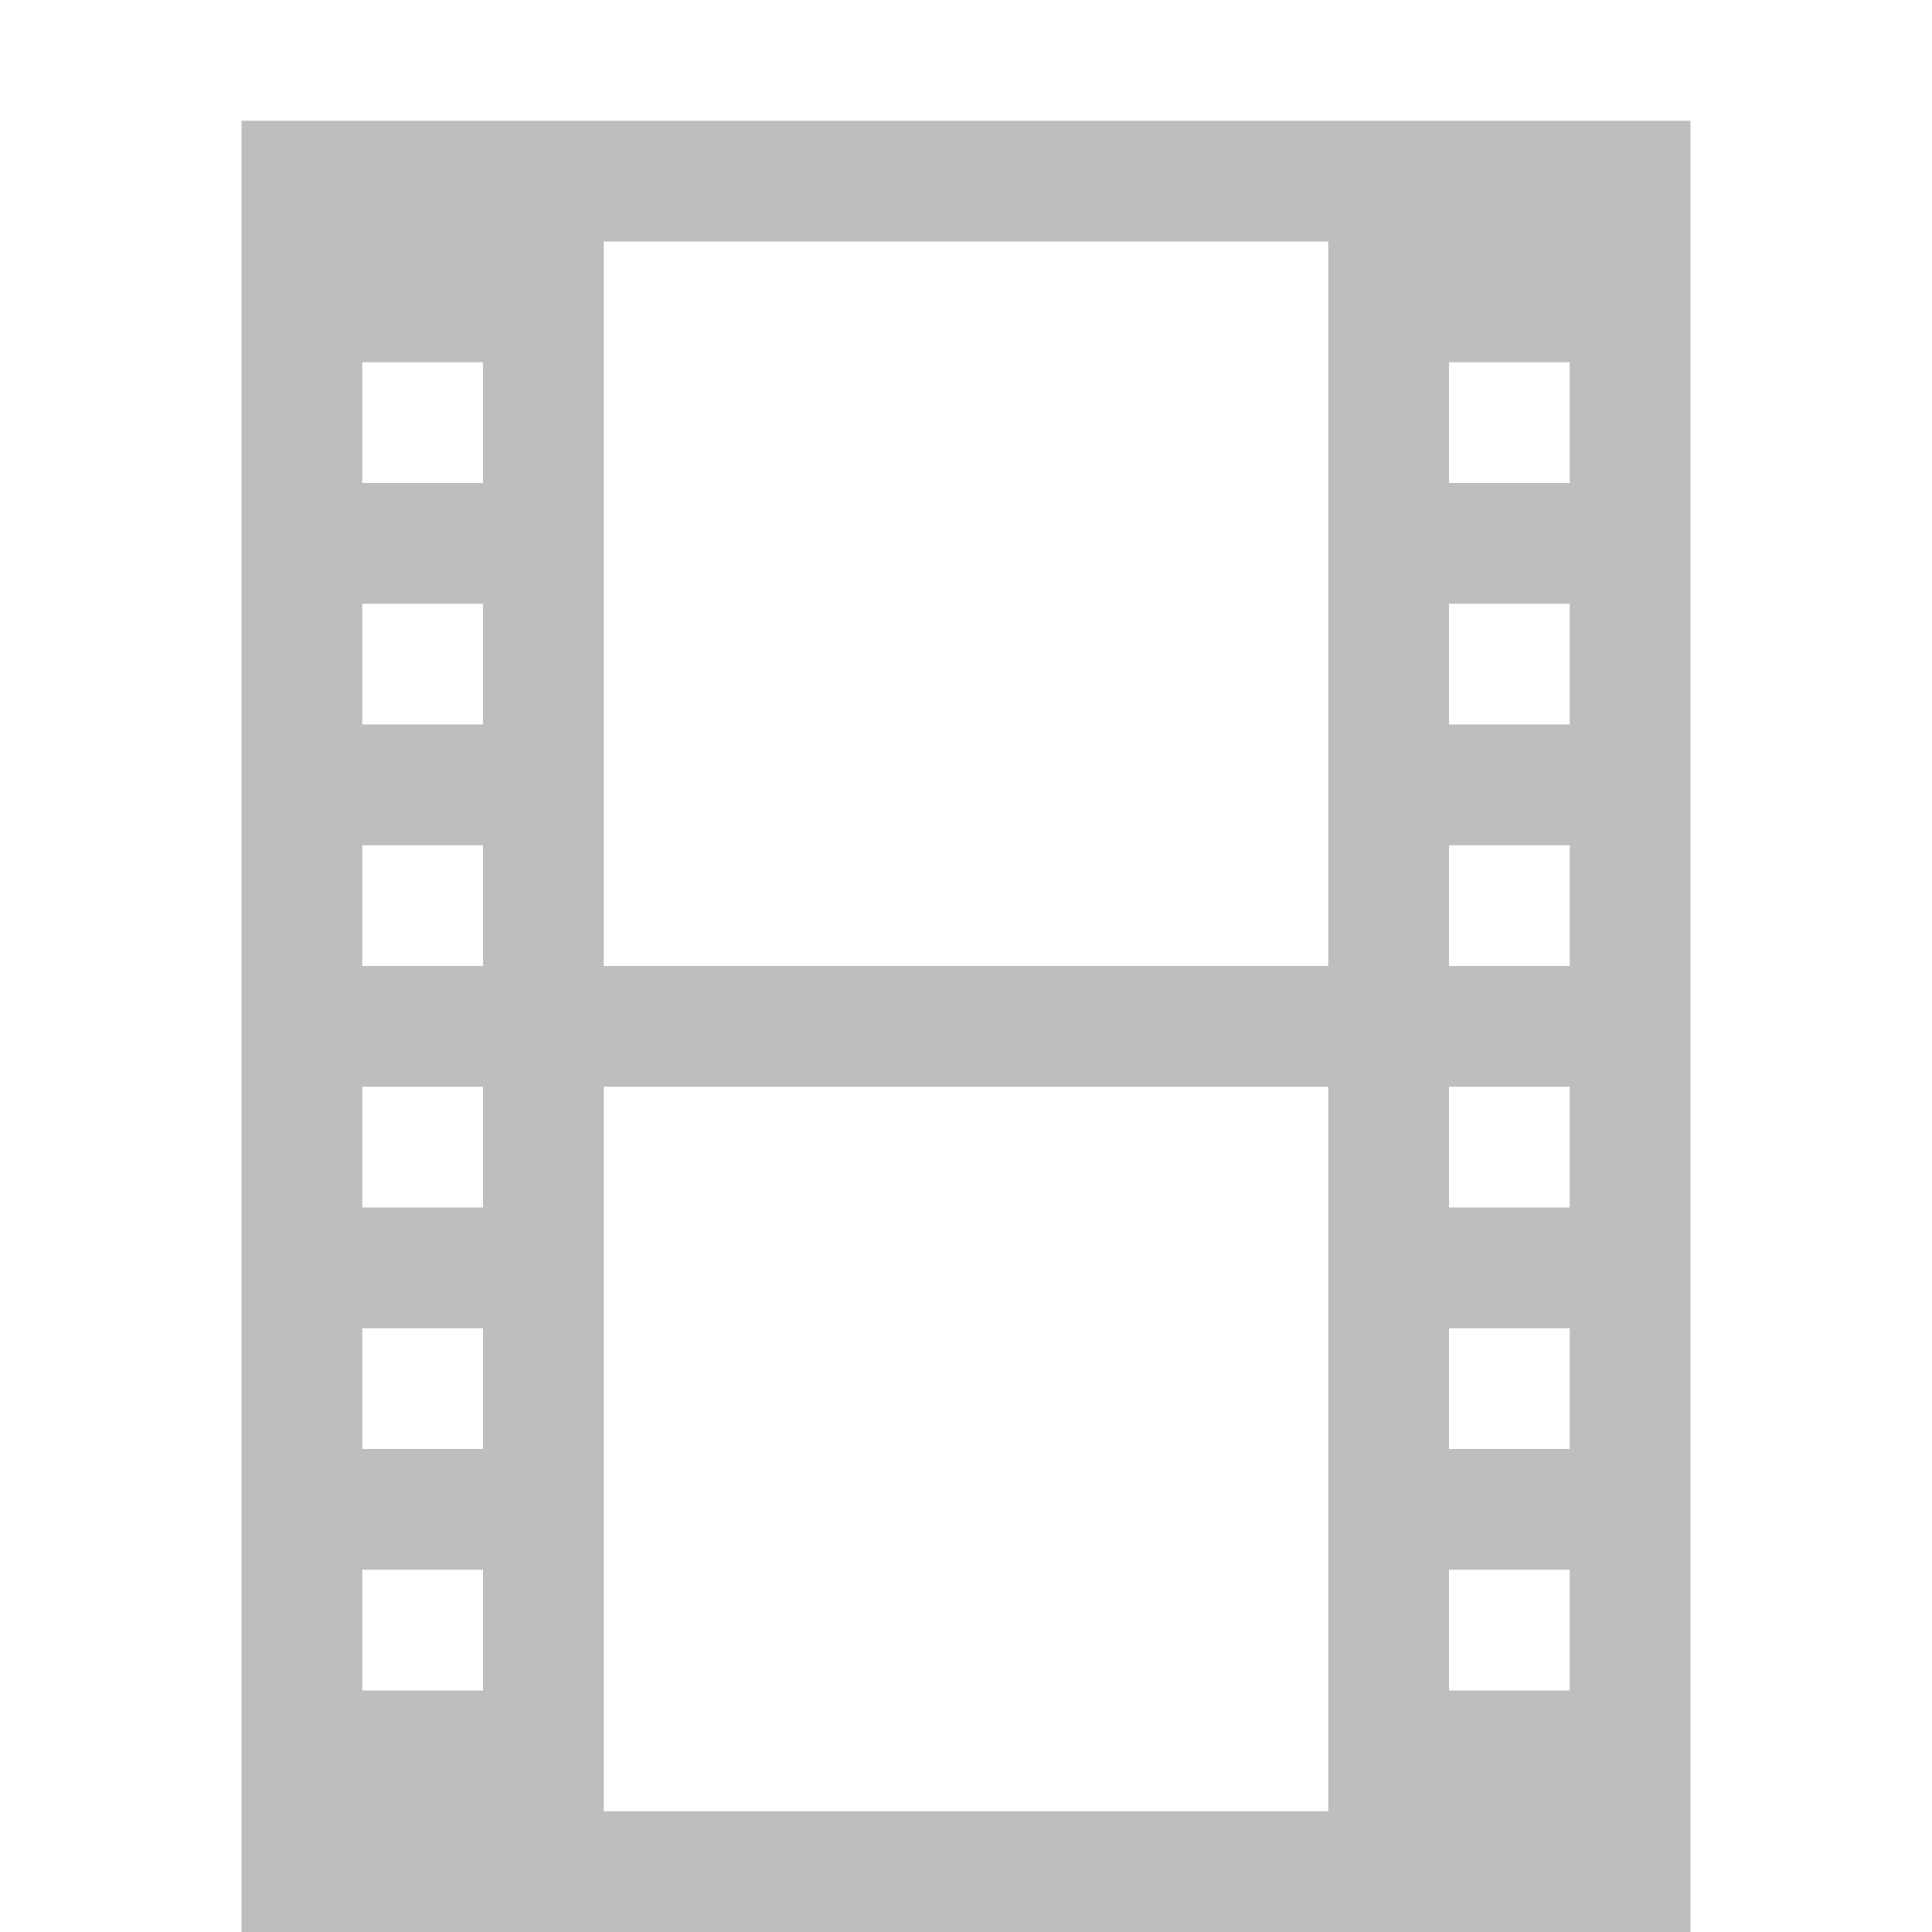
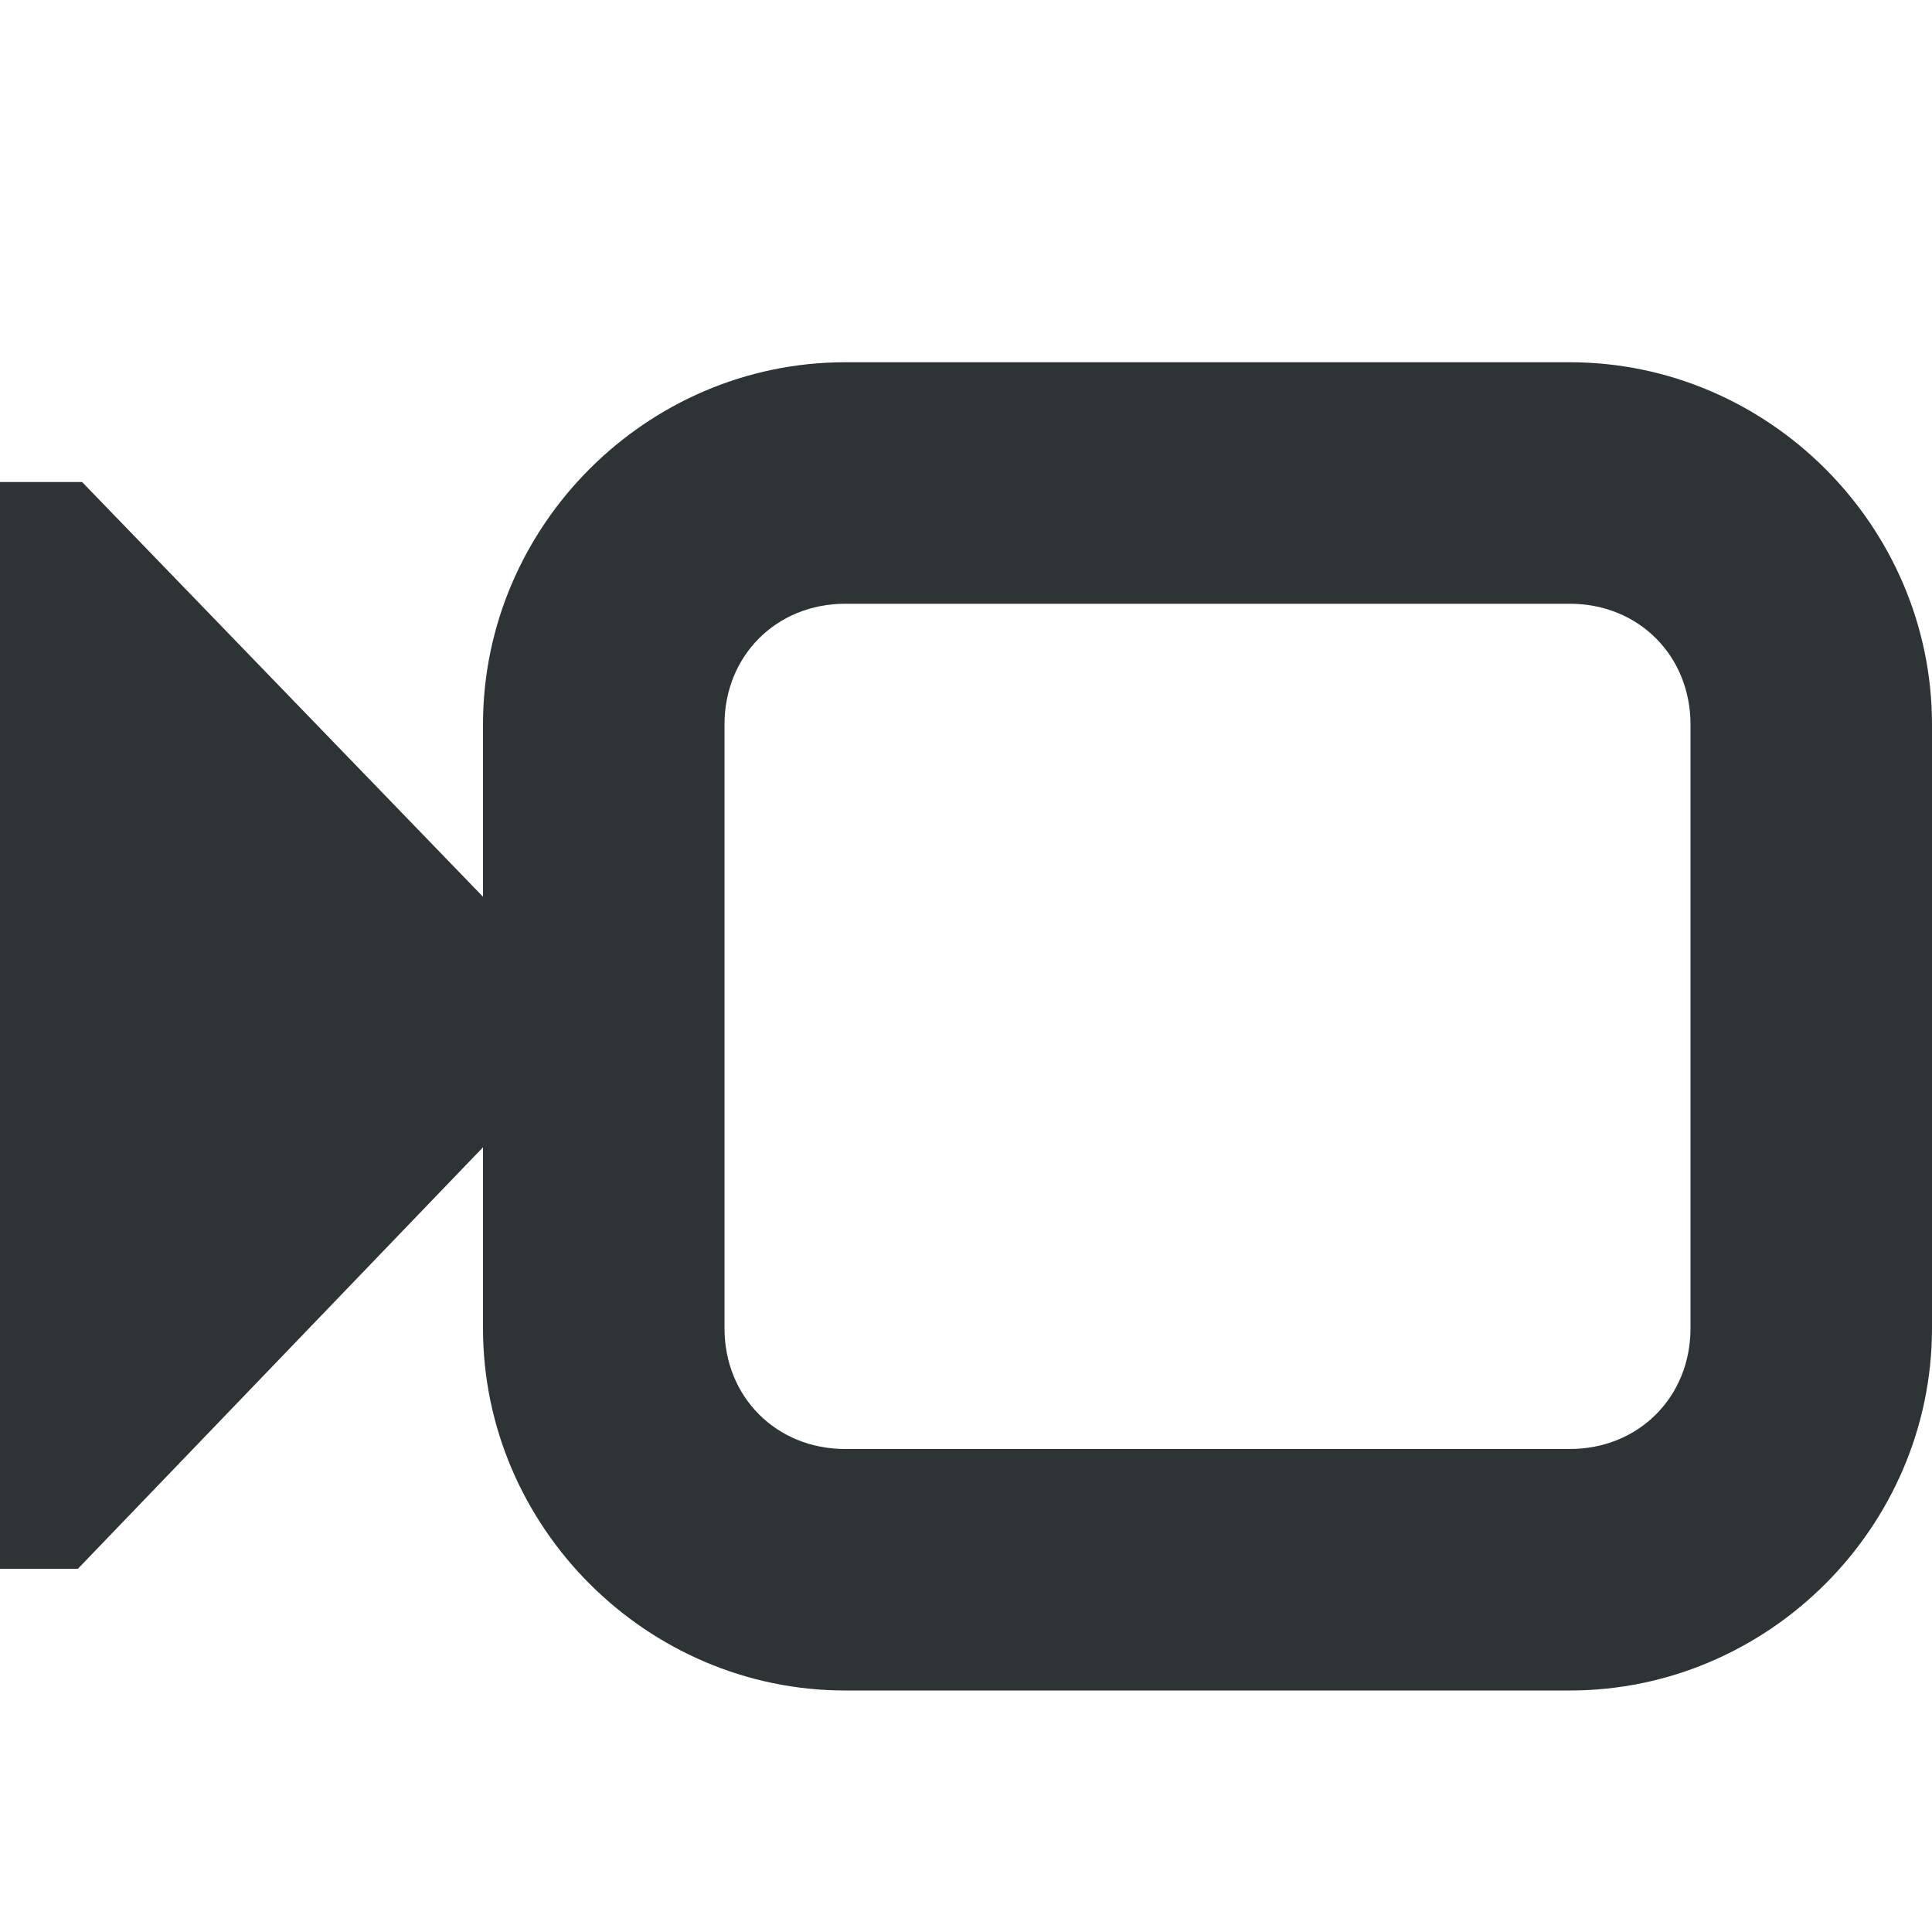
- <svg xmlns="http://www.w3.org/2000/svg" id="svg7384" version="1.1" height="16" width="16">
-   <defs id="defs7386" />
-   <g transform="translate(-482,-176)" id="layer9" style="display:inline" />
-   <g transform="translate(-482,-176)" id="layer10" />
-   <g transform="translate(-482,-176)" id="layer11" />
-   <g transform="translate(-482,-176)" id="layer12" />
-   <g transform="translate(-482,-176)" id="layer13">
-     <g transform="translate(254.0002,-820)" id="g40072" />
-     <path style="display:inline;fill:#bebebe;fill-opacity:1;stroke:#4b4b4b;stroke-width:0;stroke-linejoin:miter;stroke-miterlimit:4;stroke-dasharray:none;stroke-dashoffset:0;stroke-opacity:1" d="m 2,1 0,15 2,0 1,0 6,0 1,0 2,0 L 14,1 12,1 11,1 5,1 4,1 Z m 3,1 6,0 0,6 -6,0 z M 3,3 4,3 4,4 3,4 Z m 9,0 1,0 0,1 -1,0 z M 3,5 4,5 4,6 3,6 Z m 9,0 1,0 0,1 -1,0 z M 3,7 4,7 4,8 3,8 Z m 9,0 1,0 0,1 -1,0 z m -9,2 1,0 0,1 -1,0 z m 2,0 6,0 0,6 -6,0 z m 7,0 1,0 0,1 -1,0 z m -9,2 1,0 0,1 -1,0 z m 9,0 1,0 0,1 -1,0 z m -9,2 1,0 0,1 -1,0 z m 9,0 1,0 0,1 -1,0 z" transform="translate(482,176)" id="rect3793-0" />
+ <svg xmlns="http://www.w3.org/2000/svg" height="16px" viewBox="0 0 16 16" width="16px">
+   <g fill="#2e3436">
+     <path d="m 0.68 3.992 h -0.68 v 9 h 0.645 l 4.355 -4.531 z m 0 0" />
+     <path d="m 7 3 c -1.645 0 -3 1.355 -3 3 v 5 c 0 1.645 1.355 3 3 3 h 6 c 1.645 0 3 -1.355 3 -3 v -5 c 0 -1.645 -1.355 -3 -3 -3 z m 0 2 h 6 c 0.57 0 1 0.43 1 1 v 5 c 0 0.57 -0.43 1 -1 1 h -6 c -0.57 0 -1 -0.43 -1 -1 v -5 c 0 -0.57 0.43 -1 1 -1 z m 0 0" />
  </g>
-   <g transform="translate(-482,-176)" id="layer14" />
-   <g transform="translate(-482,-176)" id="layer15" style="display:inline" />
</svg>
